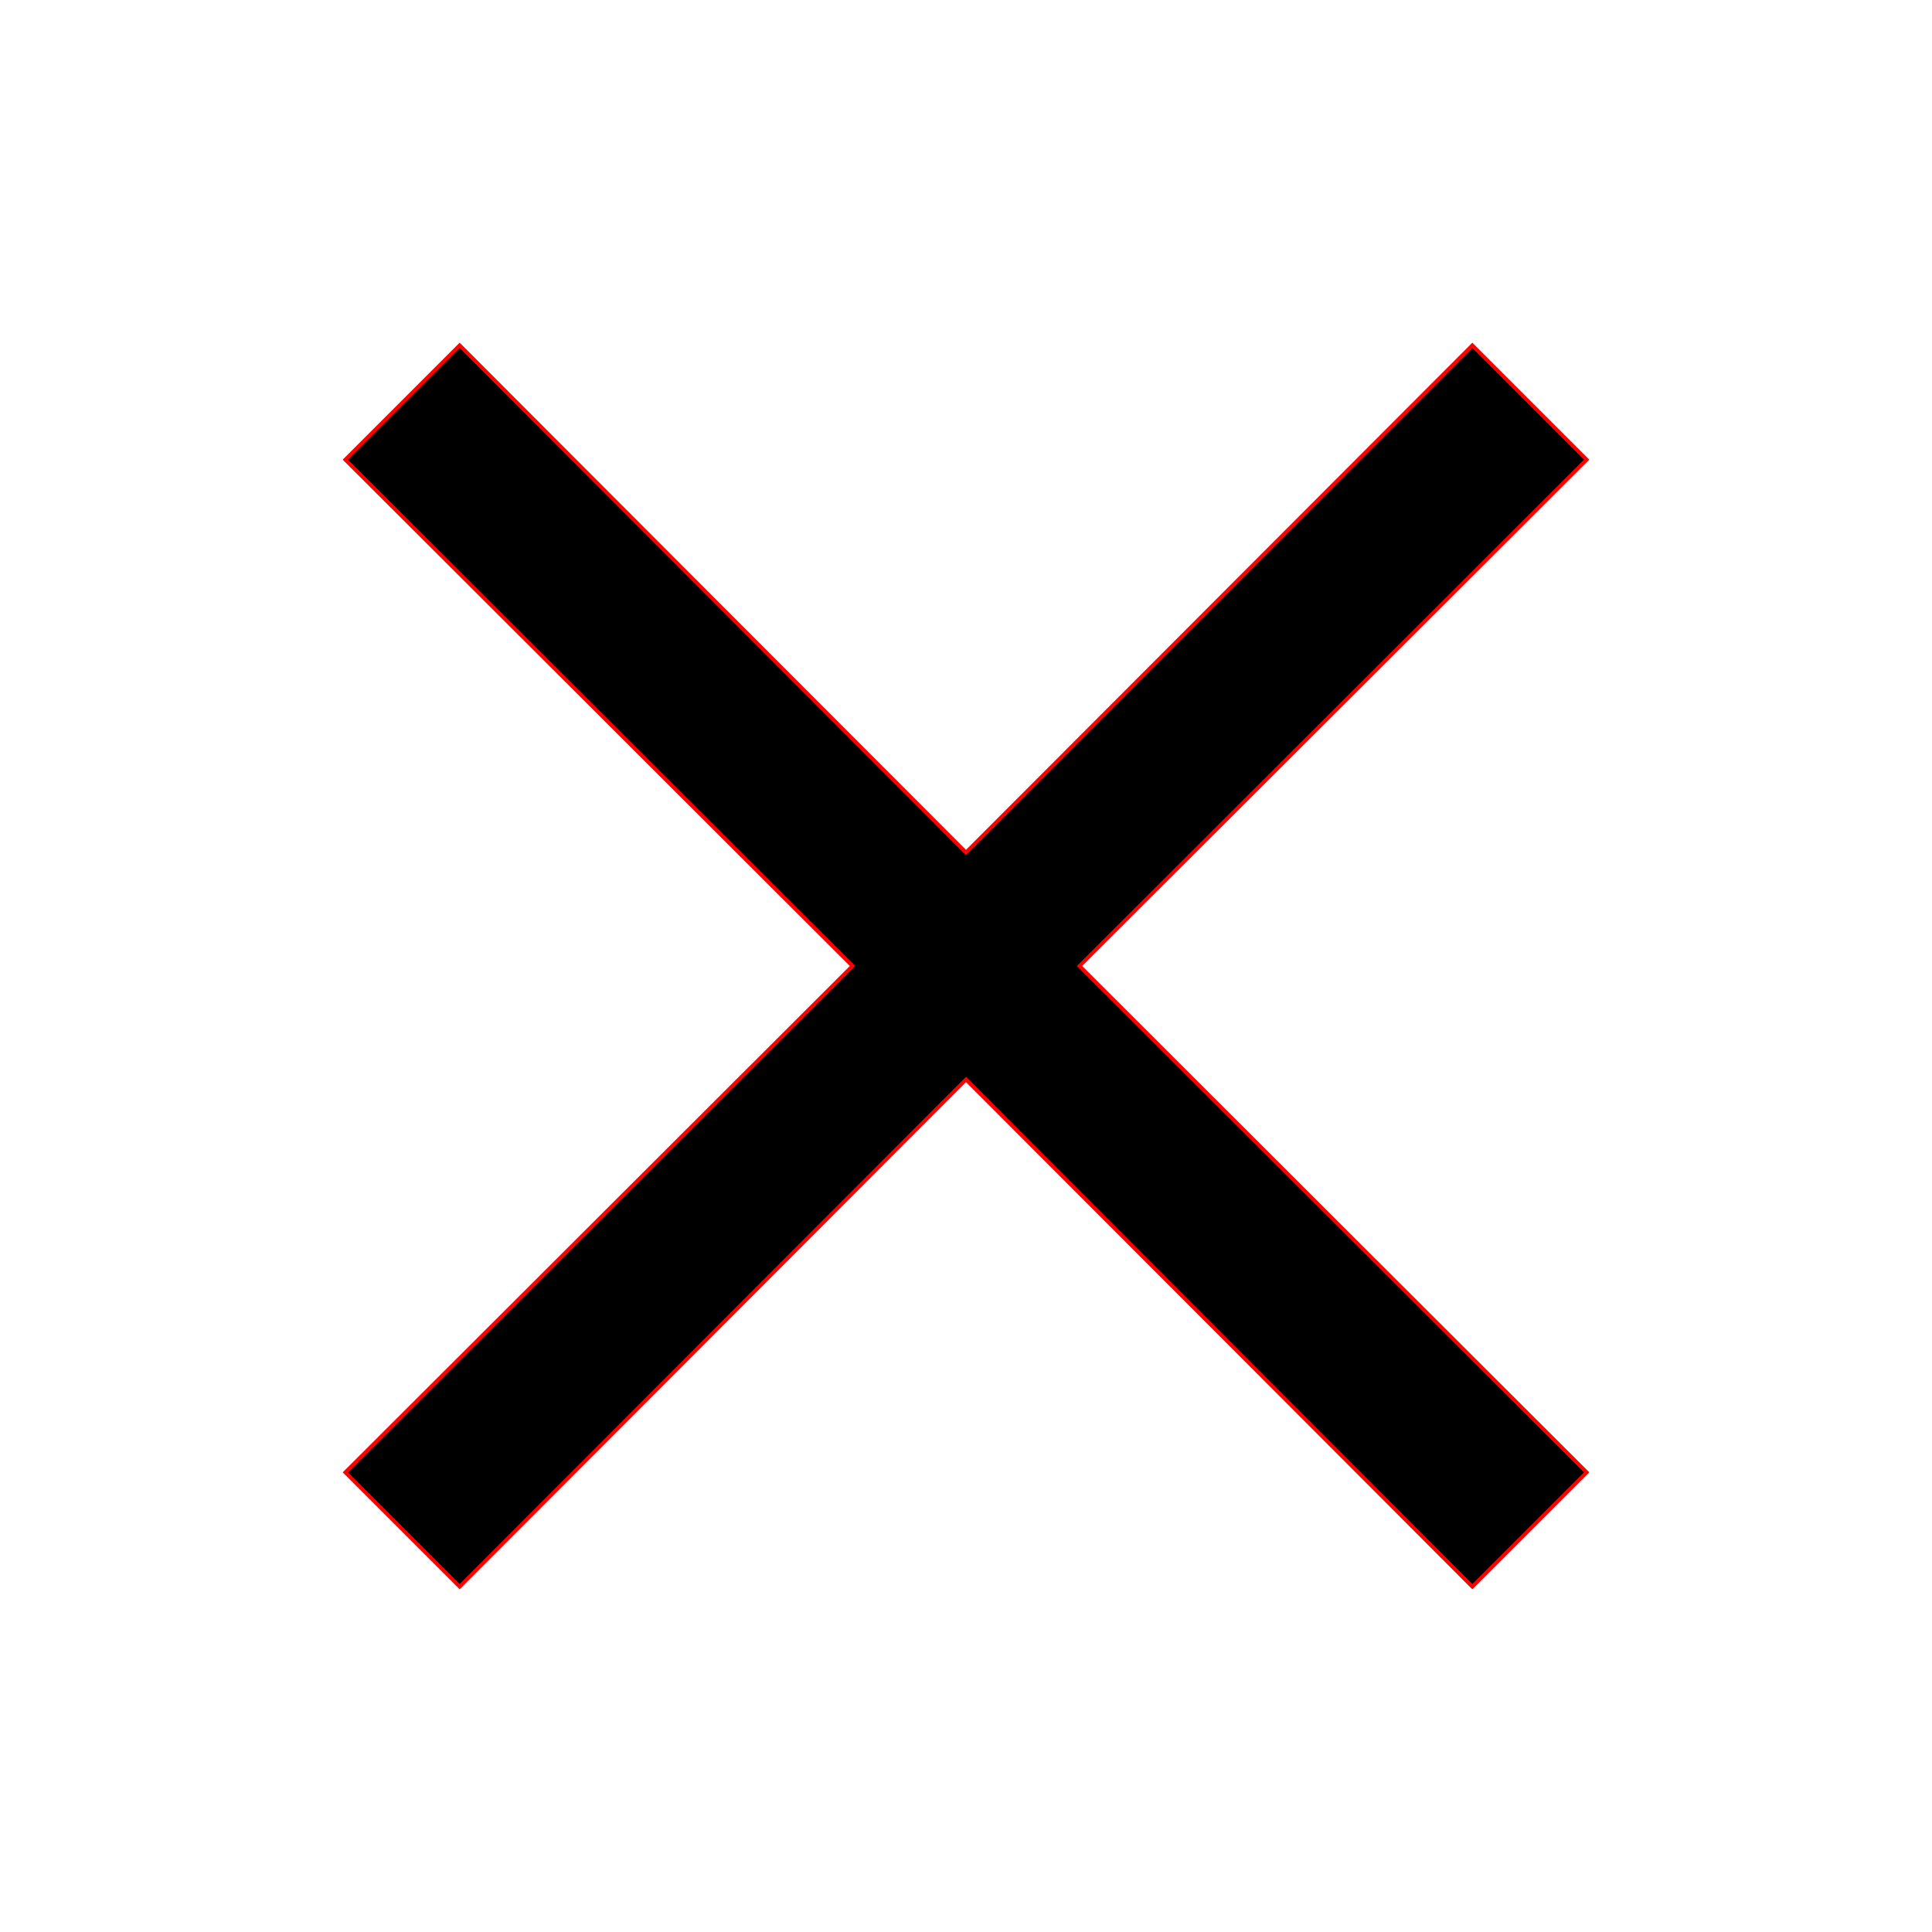
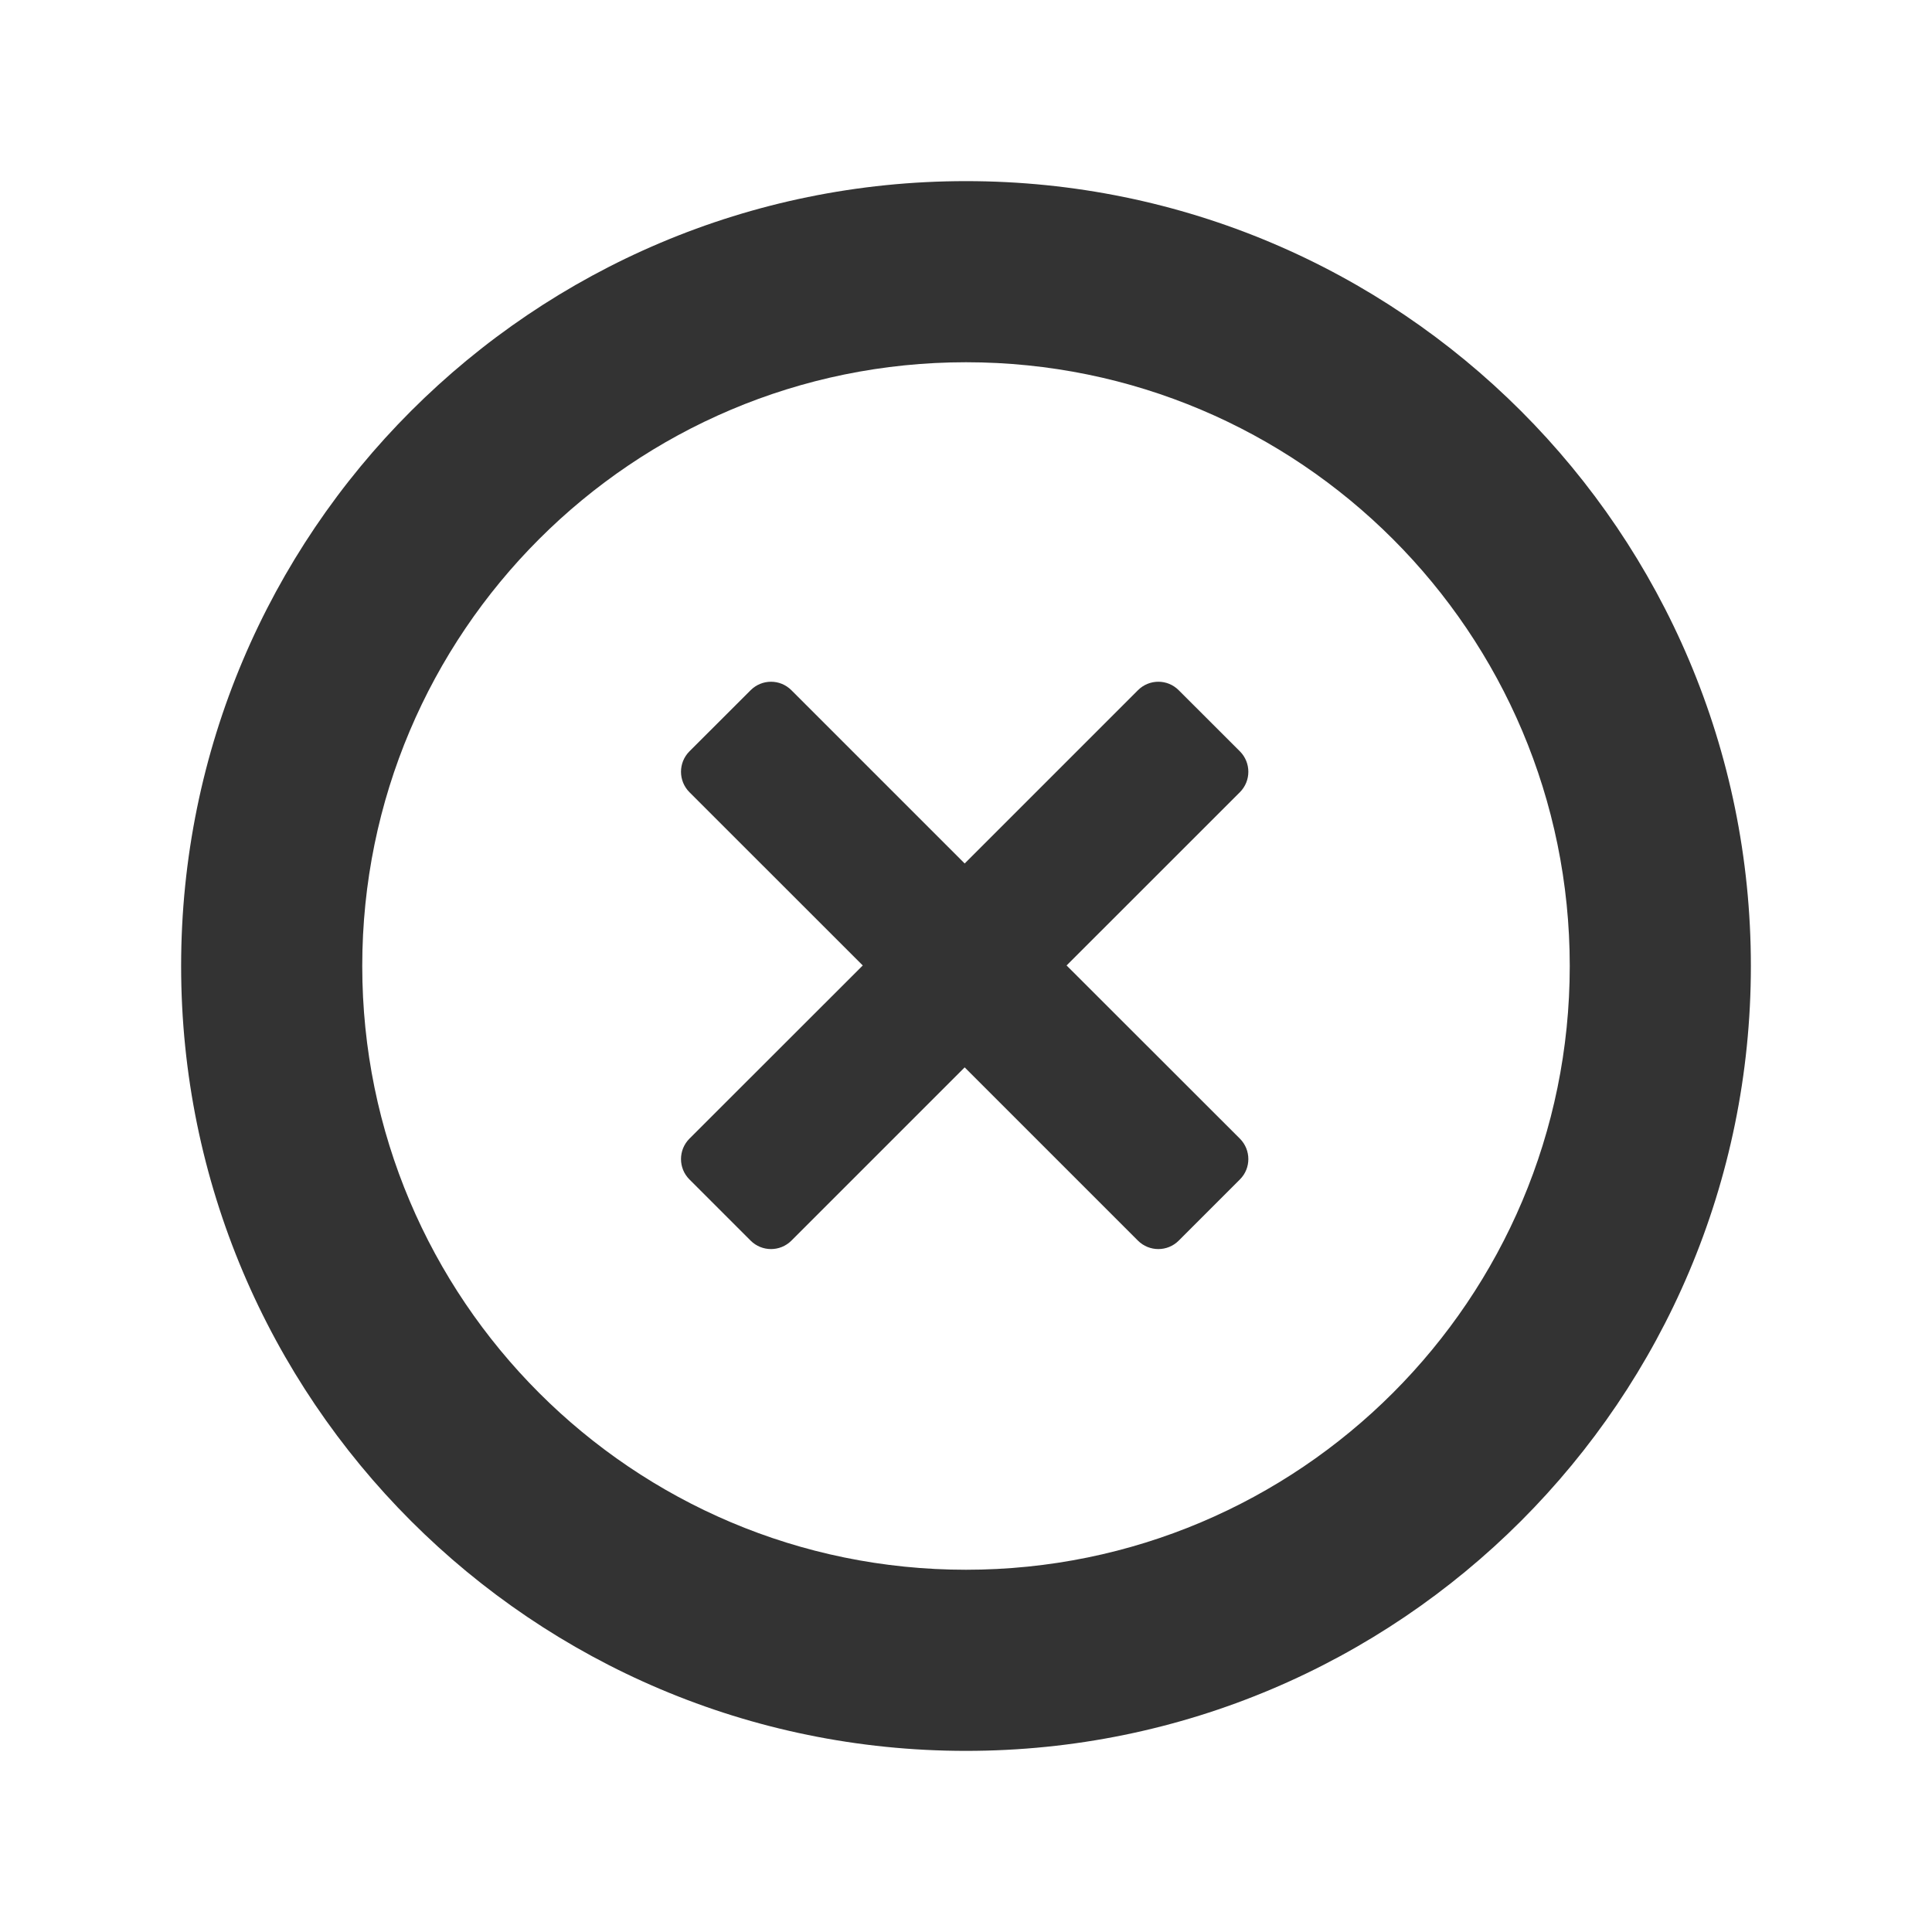
- <svg xmlns="http://www.w3.org/2000/svg" width="800px" height="800px" viewBox="0 0 512 512" version="1.1">
-   <g id="Page-1" stroke="red" stroke-width="1" fill="red" fill-rule="evenodd">
-     <g id="work-case" fill="#000000" transform="translate(91.52, 91.52)">
-       <polygon id="Close" points="328.96 30.293 298.667 1.42108547e-14 164.48 134.4 30.293 1.42108547e-14 1.42108547e-14 30.293 134.4 164.48 1.42108547e-14 298.667 30.293 328.96 164.48 194.56 298.667 328.96 328.96 298.667 194.56 164.48">
- 
- </polygon>
-     </g>
-   </g>
+ <svg xmlns="http://www.w3.org/2000/svg" fill="#333" width="800px" height="800px" viewBox="0 0 32 32" version="1.1">
+   <path d="M16 29c-7.18 0-13-5.82-13-13s5.82-13 13-13 13 5.82 13 13-5.82 13-13 13zM16 6c-5.522 0-10 4.478-10 10s4.478 10 10 10c5.523 0 10-4.478 10-10s-4.477-10-10-10zM20.537 19.535l-1.014 1.014c-0.186 0.186-0.488 0.186-0.675 0l-2.87-2.87-2.87 2.87c-0.187 0.186-0.488 0.186-0.675 0l-1.014-1.014c-0.186-0.186-0.186-0.488 0-0.675l2.871-2.869-2.871-2.87c-0.186-0.187-0.186-0.489 0-0.676l1.014-1.013c0.187-0.187 0.488-0.187 0.675 0l2.87 2.87 2.87-2.87c0.187-0.187 0.489-0.187 0.675 0l1.014 1.013c0.186 0.187 0.186 0.489 0 0.676l-2.871 2.87 2.871 2.869c0.186 0.187 0.186 0.49 0 0.675z" />
</svg>
